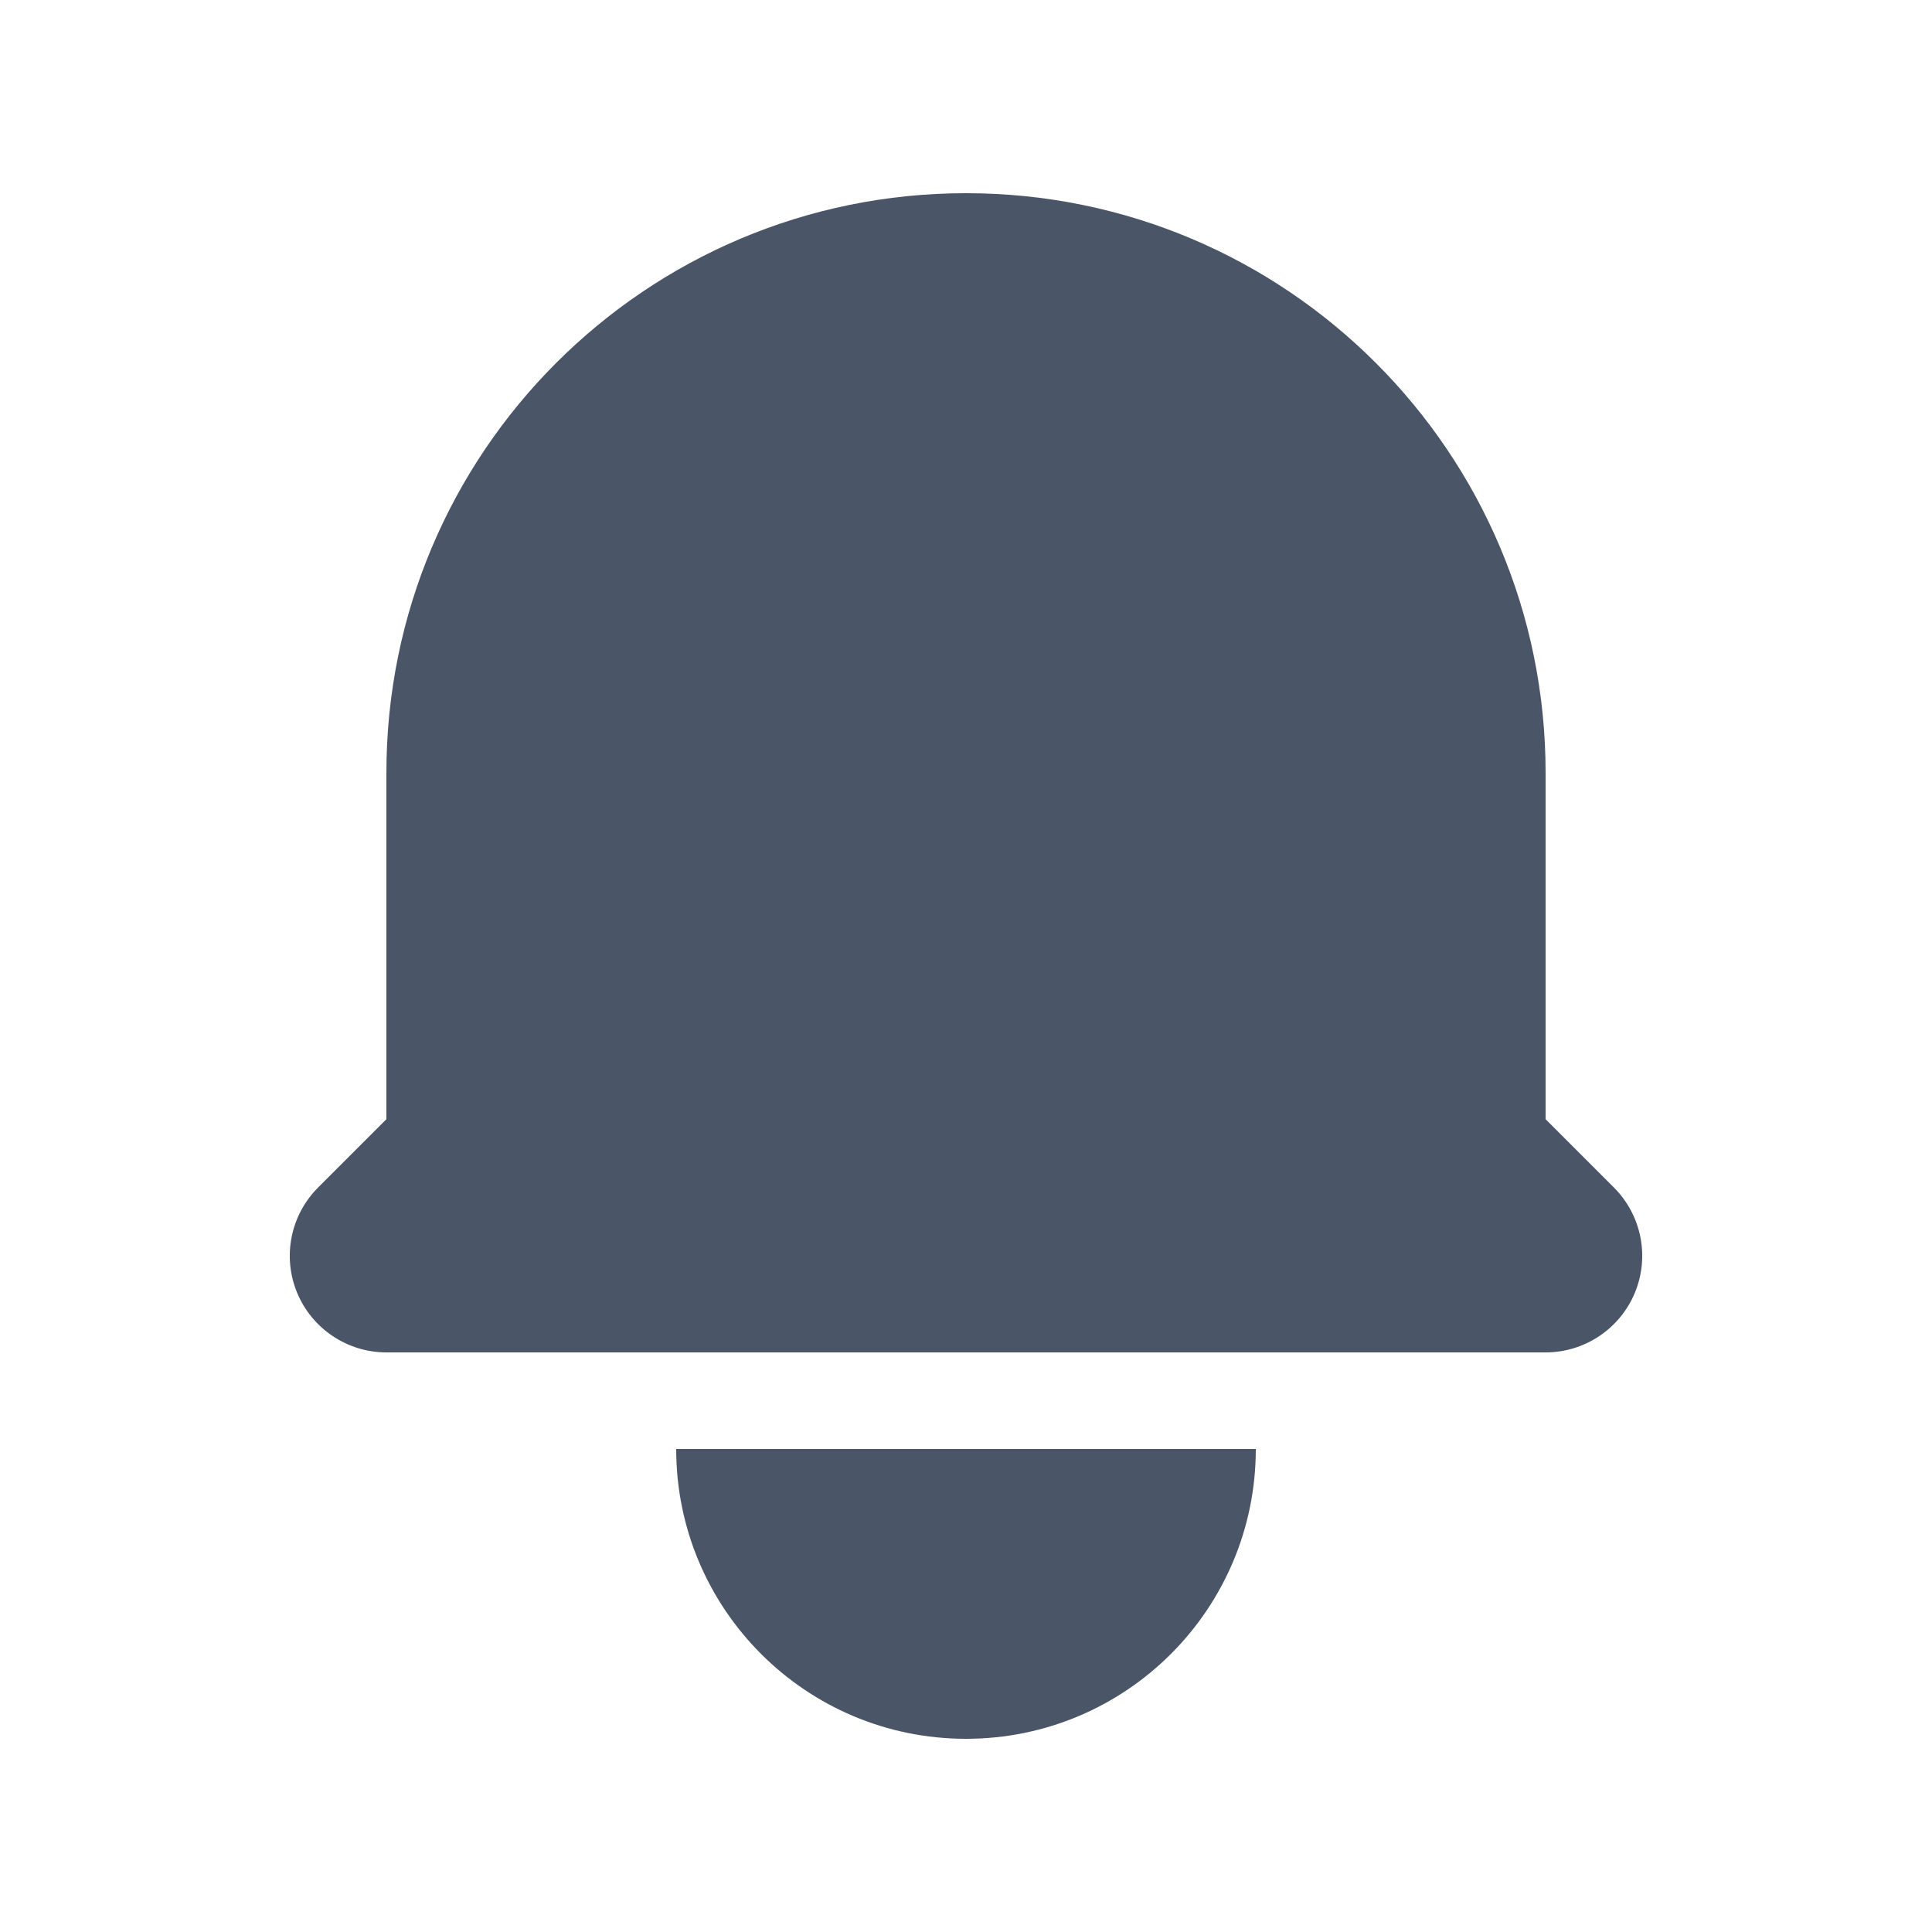
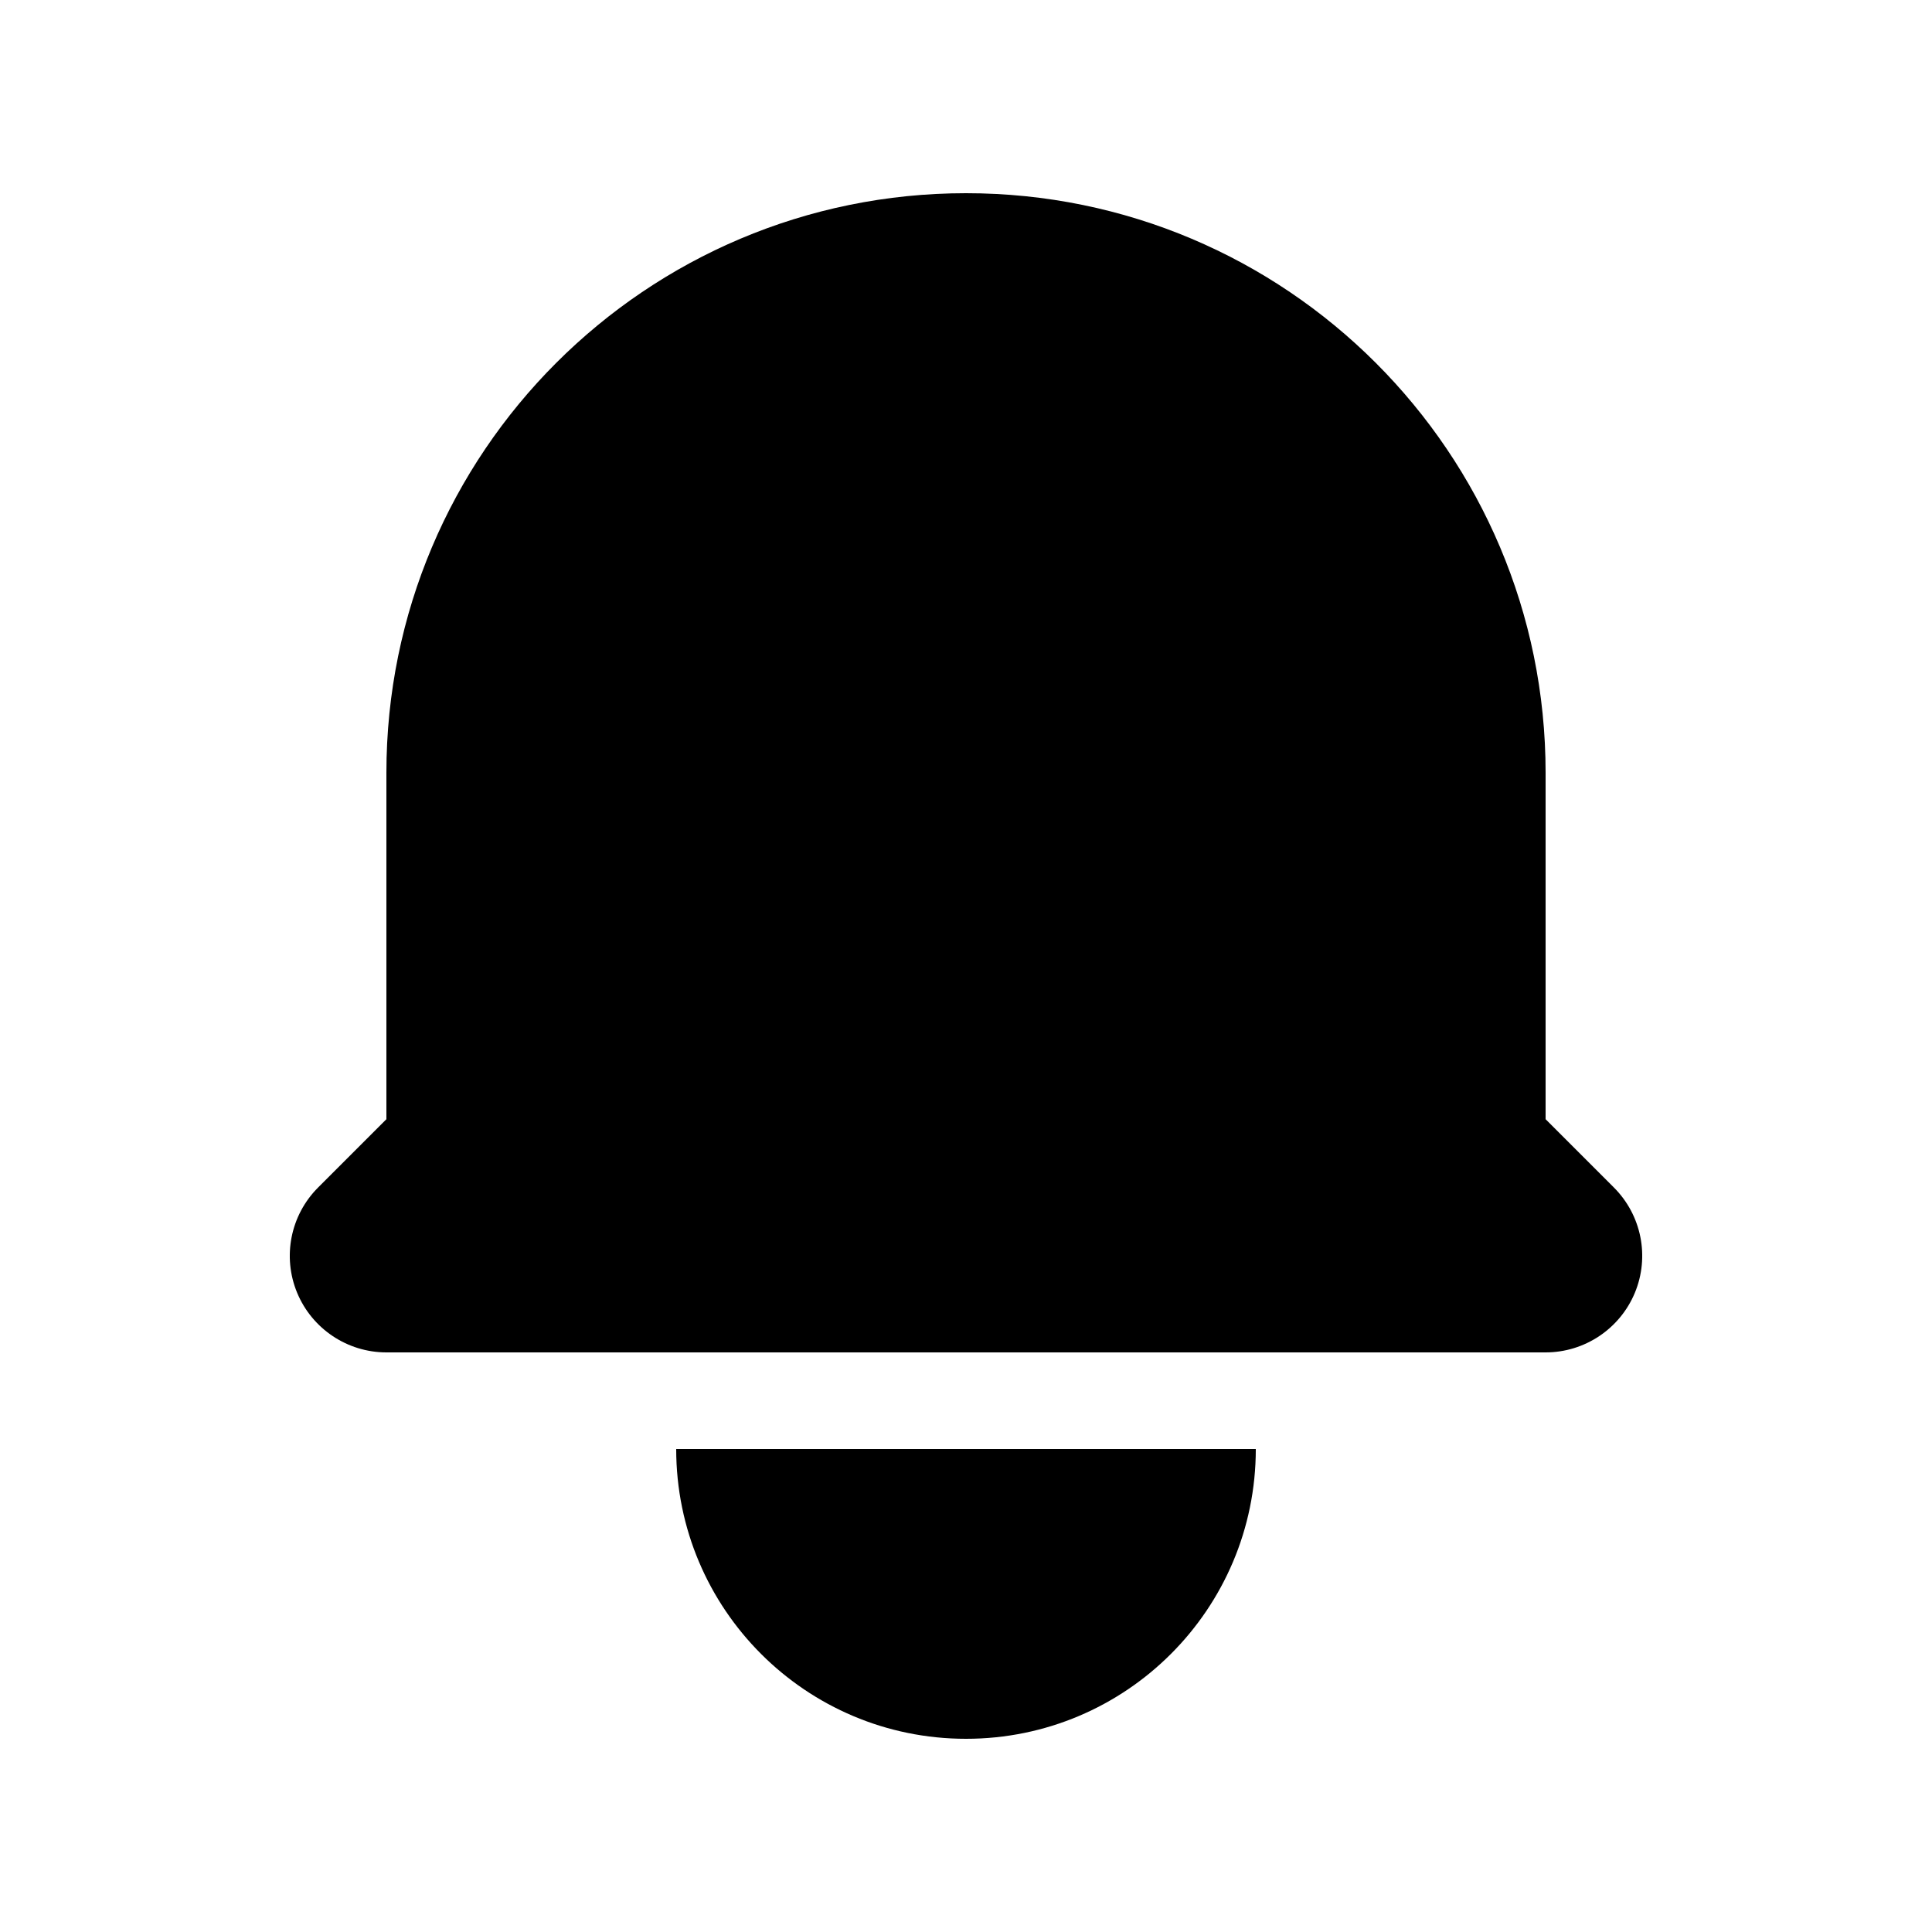
<svg xmlns="http://www.w3.org/2000/svg" viewBox="0 0 20 20" fill="none" id="icon" width="100%" height="100%">
-   <path d="M10 2C6.686 2 4 4.686 4 8V11.586L3.293 12.293C3.007 12.579 2.921 13.009 3.076 13.383C3.231 13.756 3.596 14 4 14H16C16.404 14 16.769 13.756 16.924 13.383C17.079 13.009 16.993 12.579 16.707 12.293L16 11.586V8C16 4.686 13.314 2 10 2Z" fill="#4A5568" />
-   <path d="M10 18C8.343 18 7 16.657 7 15H13C13 16.657 11.657 18 10 18Z" fill="#4A5568" />
+   <path d="M10 2C6.686 2 4 4.686 4 8V11.586L3.293 12.293C3.007 12.579 2.921 13.009 3.076 13.383C3.231 13.756 3.596 14 4 14H16C16.404 14 16.769 13.756 16.924 13.383C17.079 13.009 16.993 12.579 16.707 12.293L16 11.586V8C16 4.686 13.314 2 10 2Z" fill="currentColor" />
+   <path d="M10 18C8.343 18 7 16.657 7 15H13C13 16.657 11.657 18 10 18Z" fill="currentColor" />
</svg>
